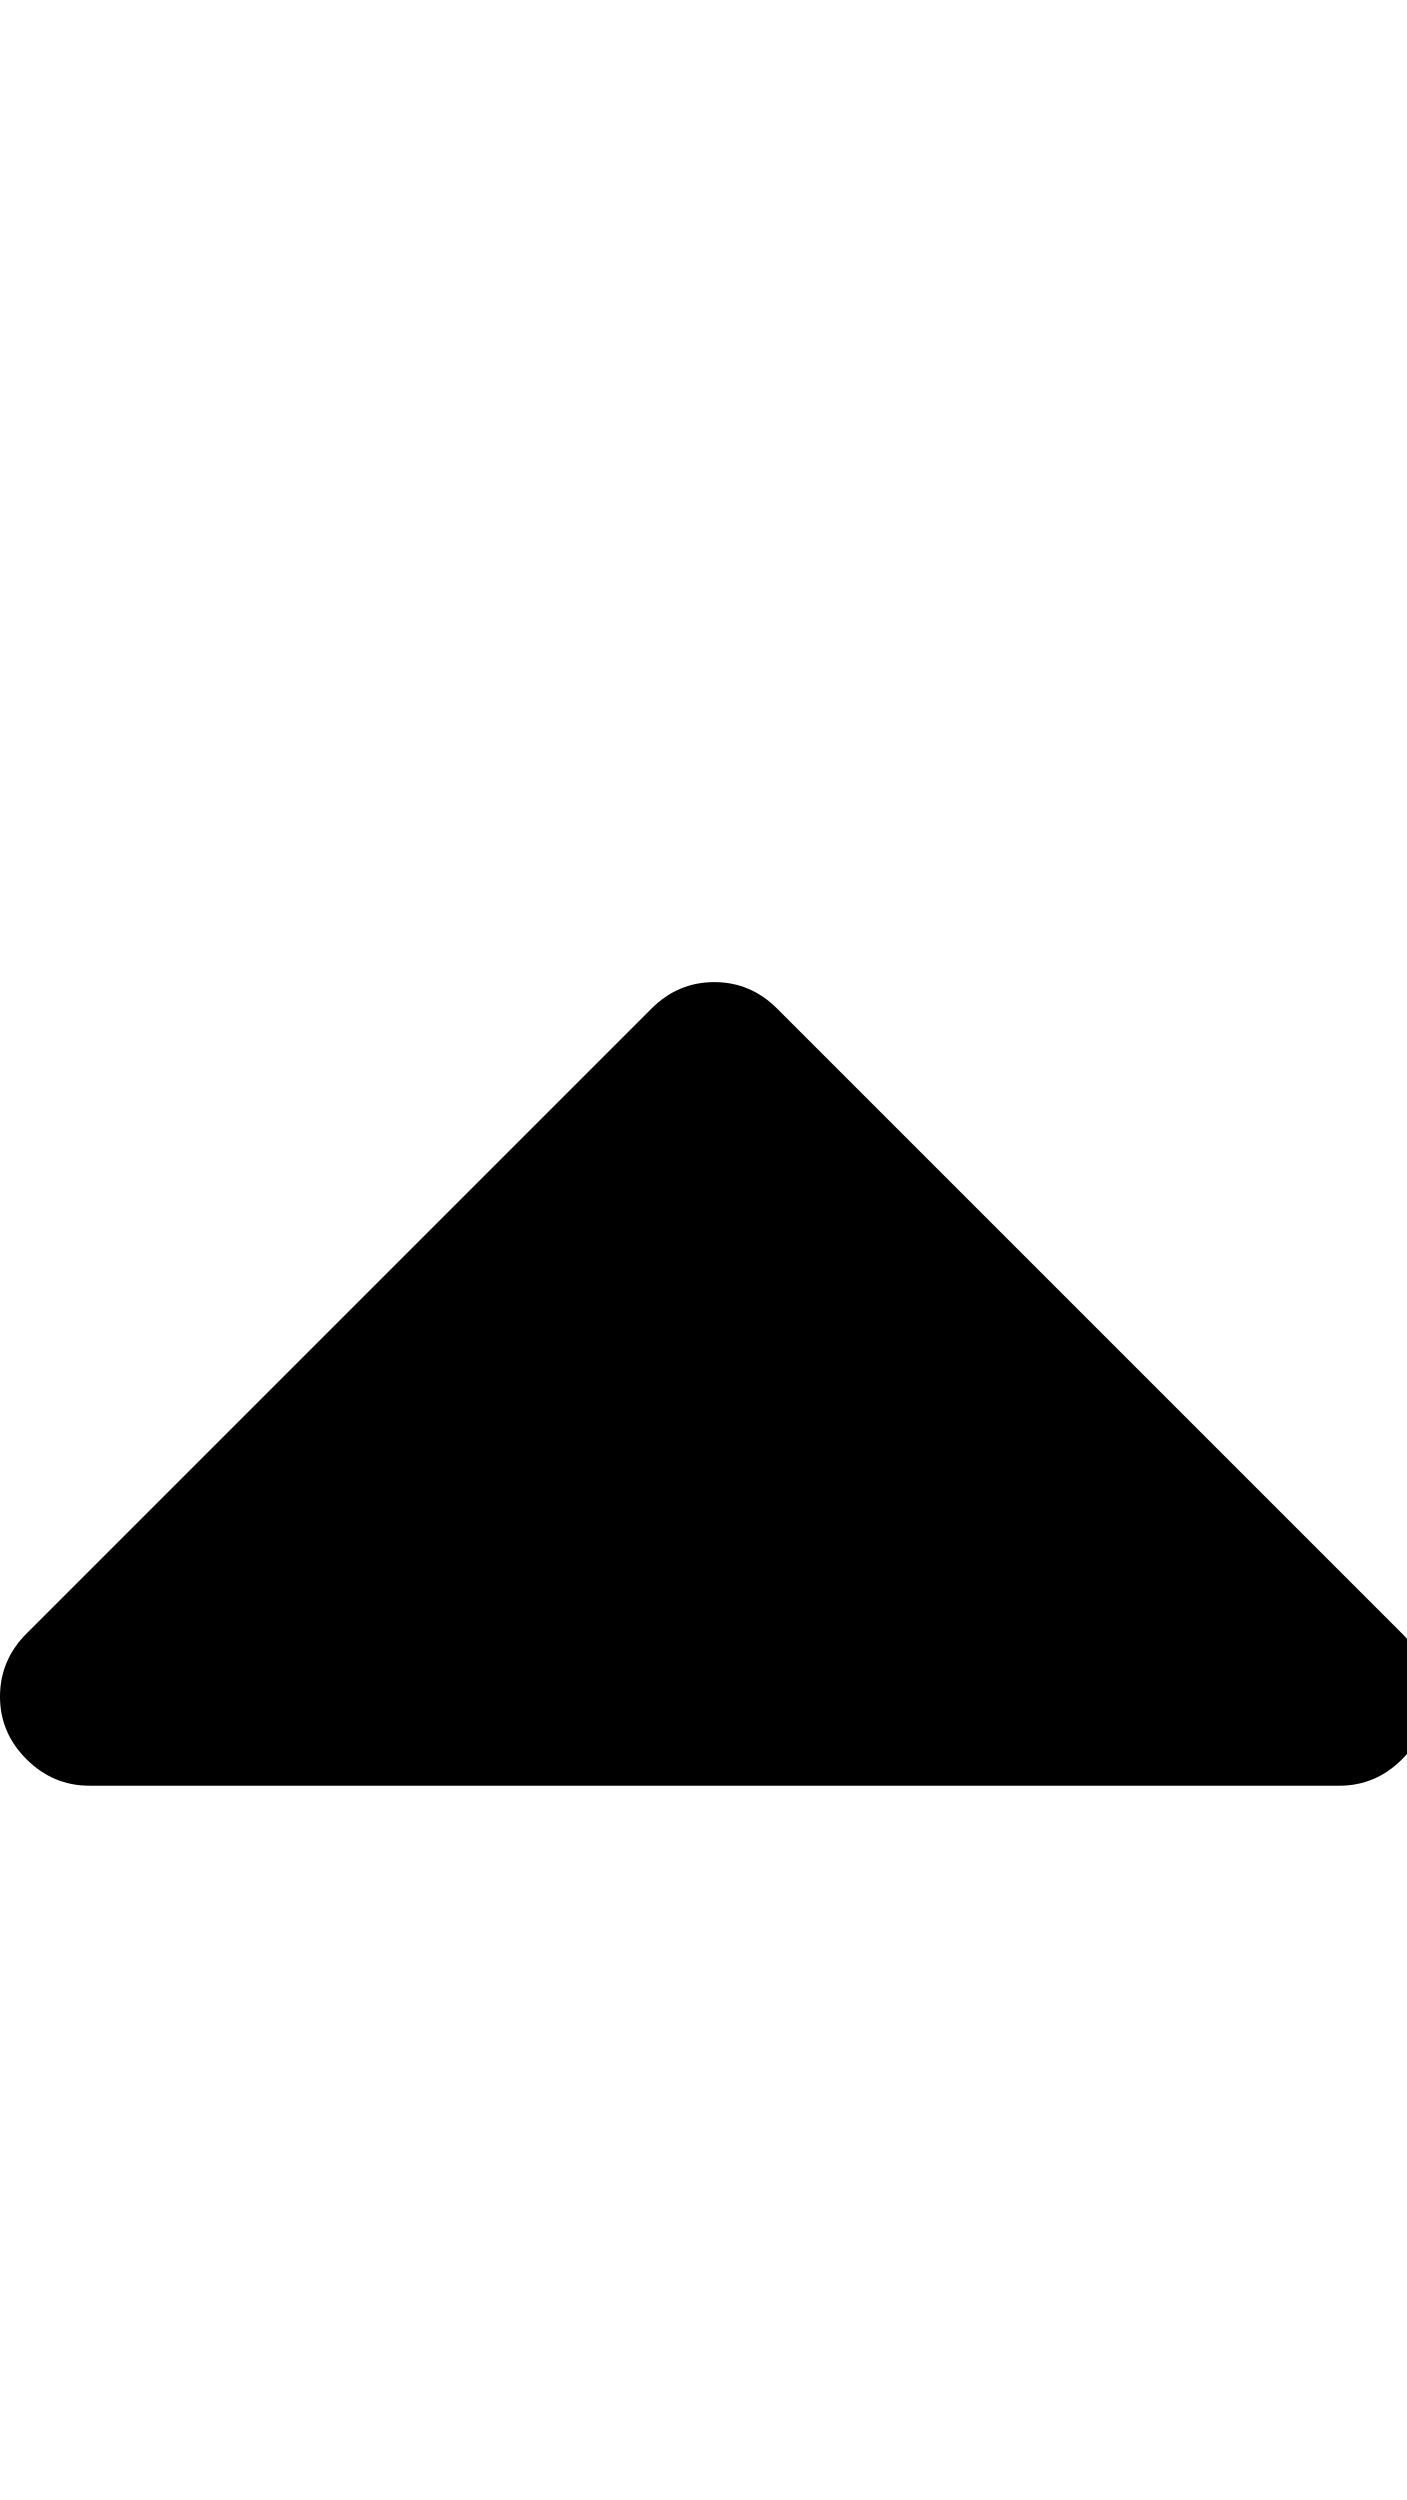
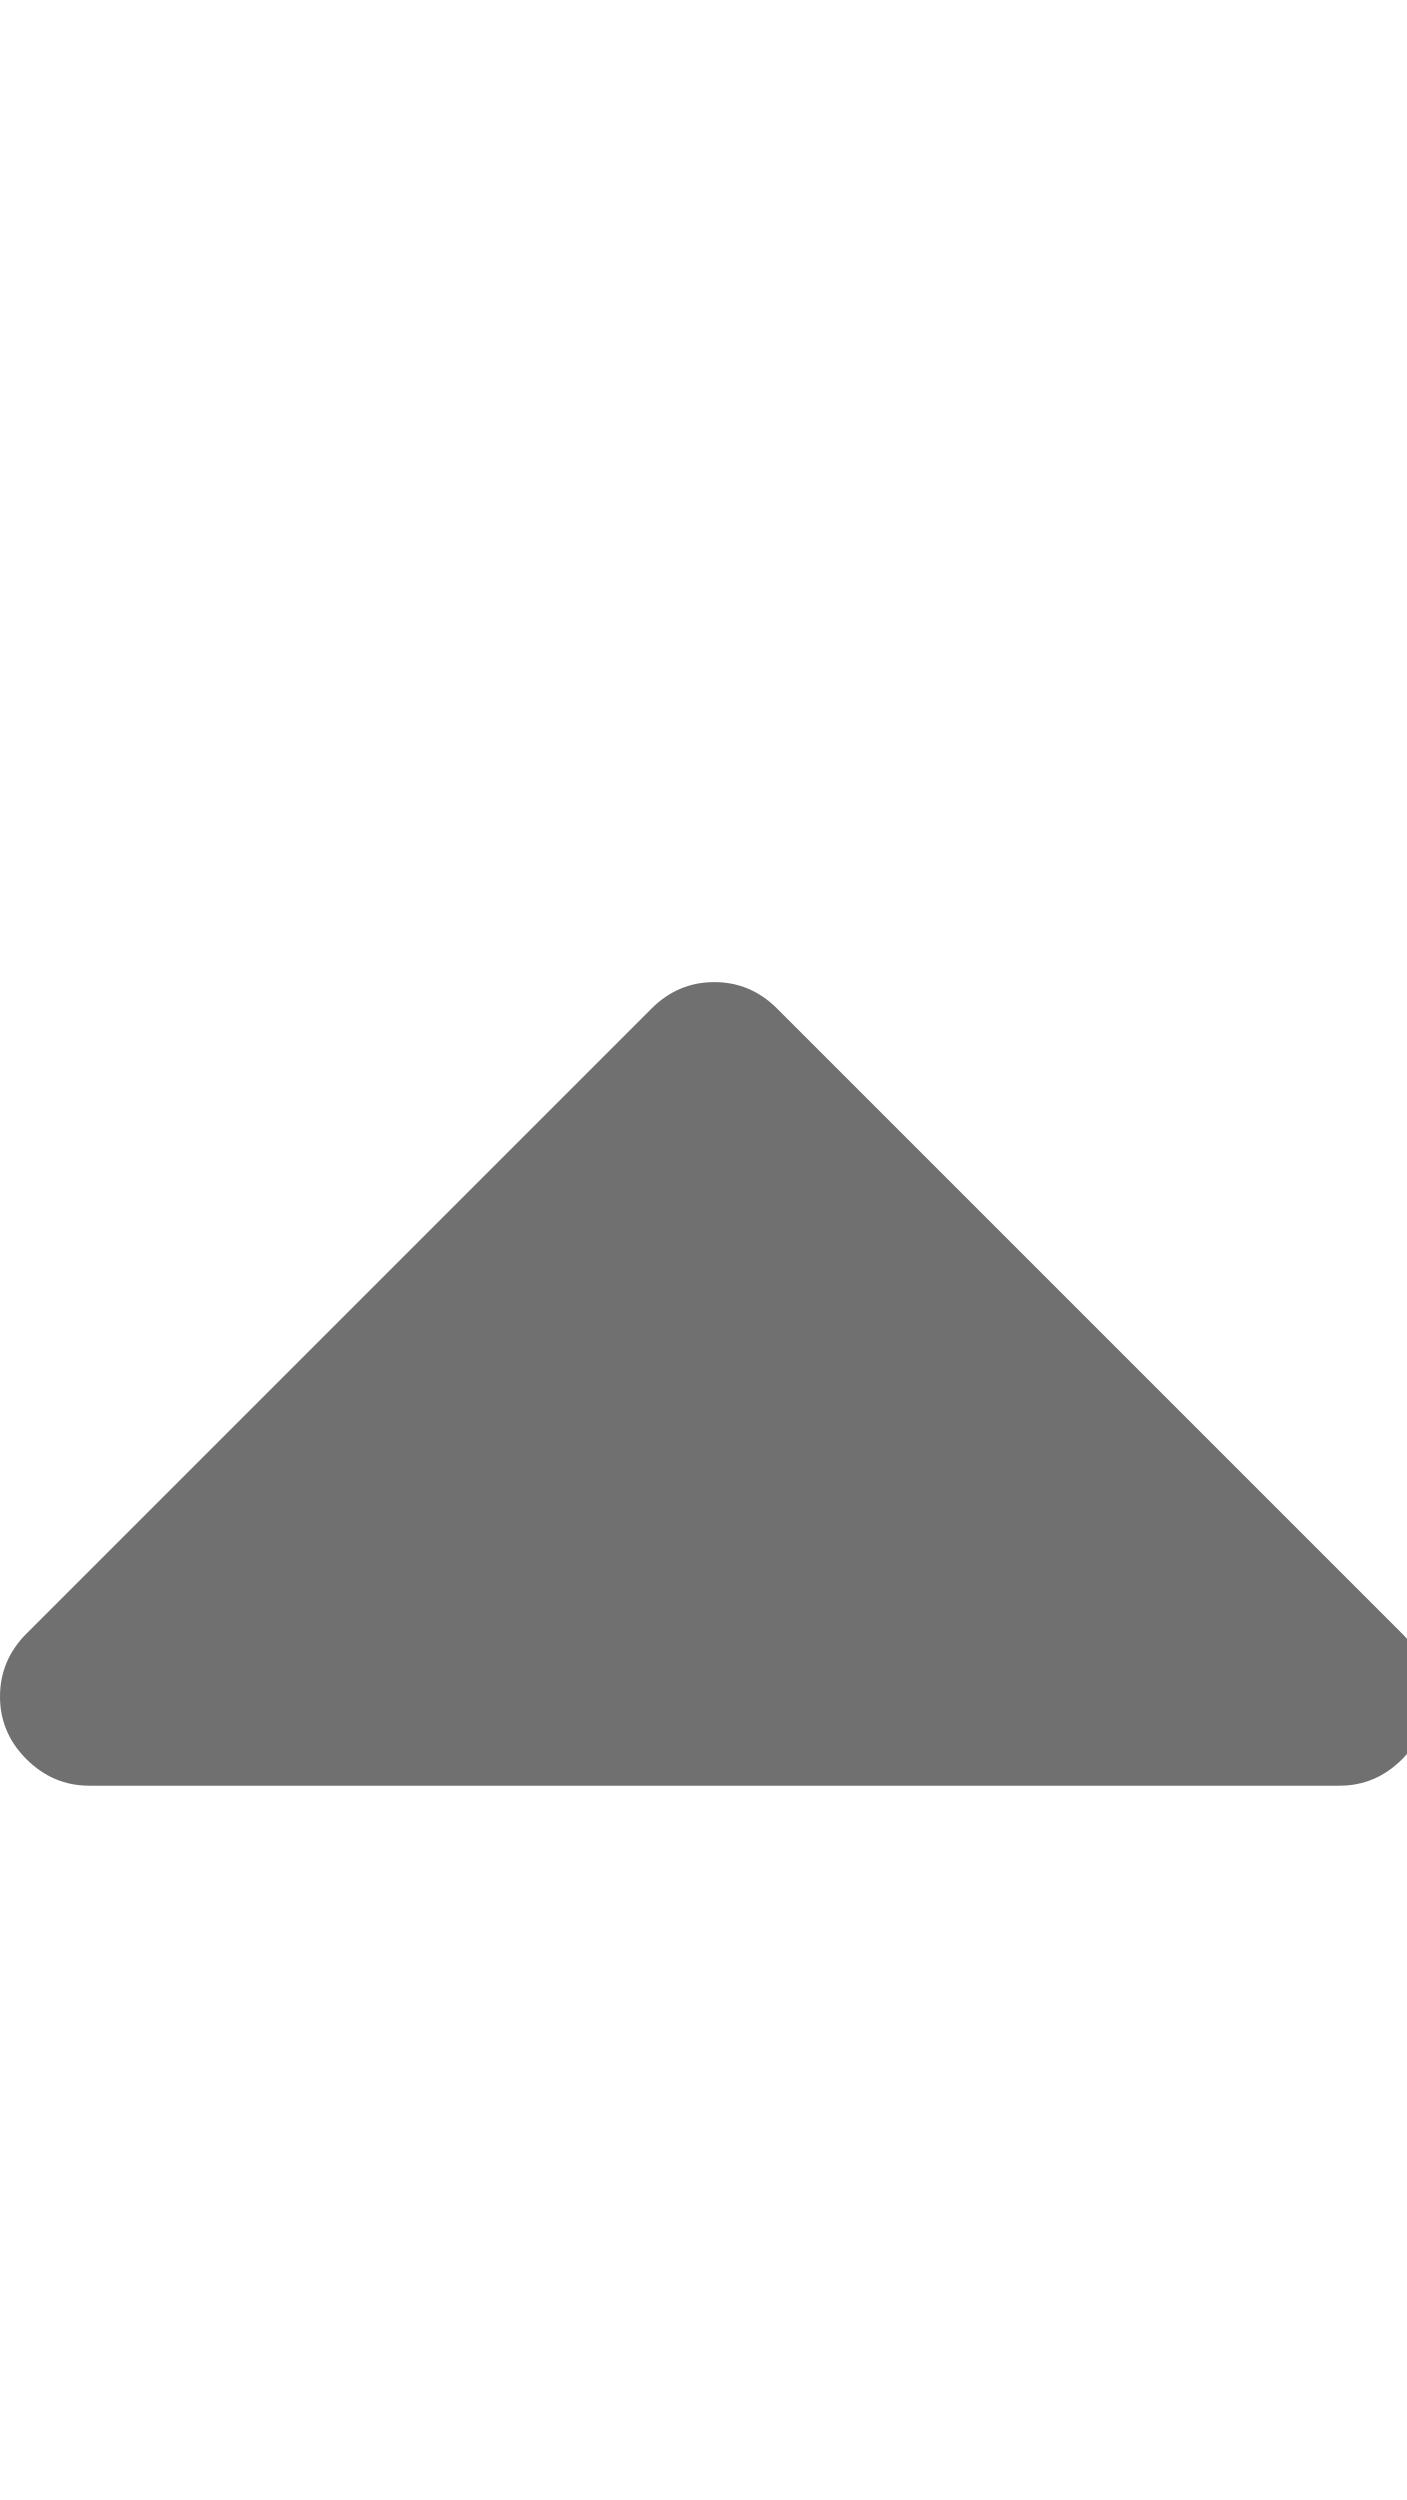
<svg xmlns="http://www.w3.org/2000/svg" version="1.1" width="18" height="32" viewBox="0 0 18 32">
-   <path d="M18.286 21.714q0 0.464-0.339 0.804t-0.804 0.339h-16q-0.464 0-0.804-0.339t-0.339-0.804 0.339-0.804l8-8q0.339-0.339 0.804-0.339t0.804 0.339l8 8q0.339 0.339 0.339 0.804z" />
+   <path fill="#707070" d="M18.286 21.714q0 0.464-0.339 0.804t-0.804 0.339h-16q-0.464 0-0.804-0.339t-0.339-0.804 0.339-0.804l8-8q0.339-0.339 0.804-0.339t0.804 0.339l8 8q0.339 0.339 0.339 0.804z" />
</svg>
